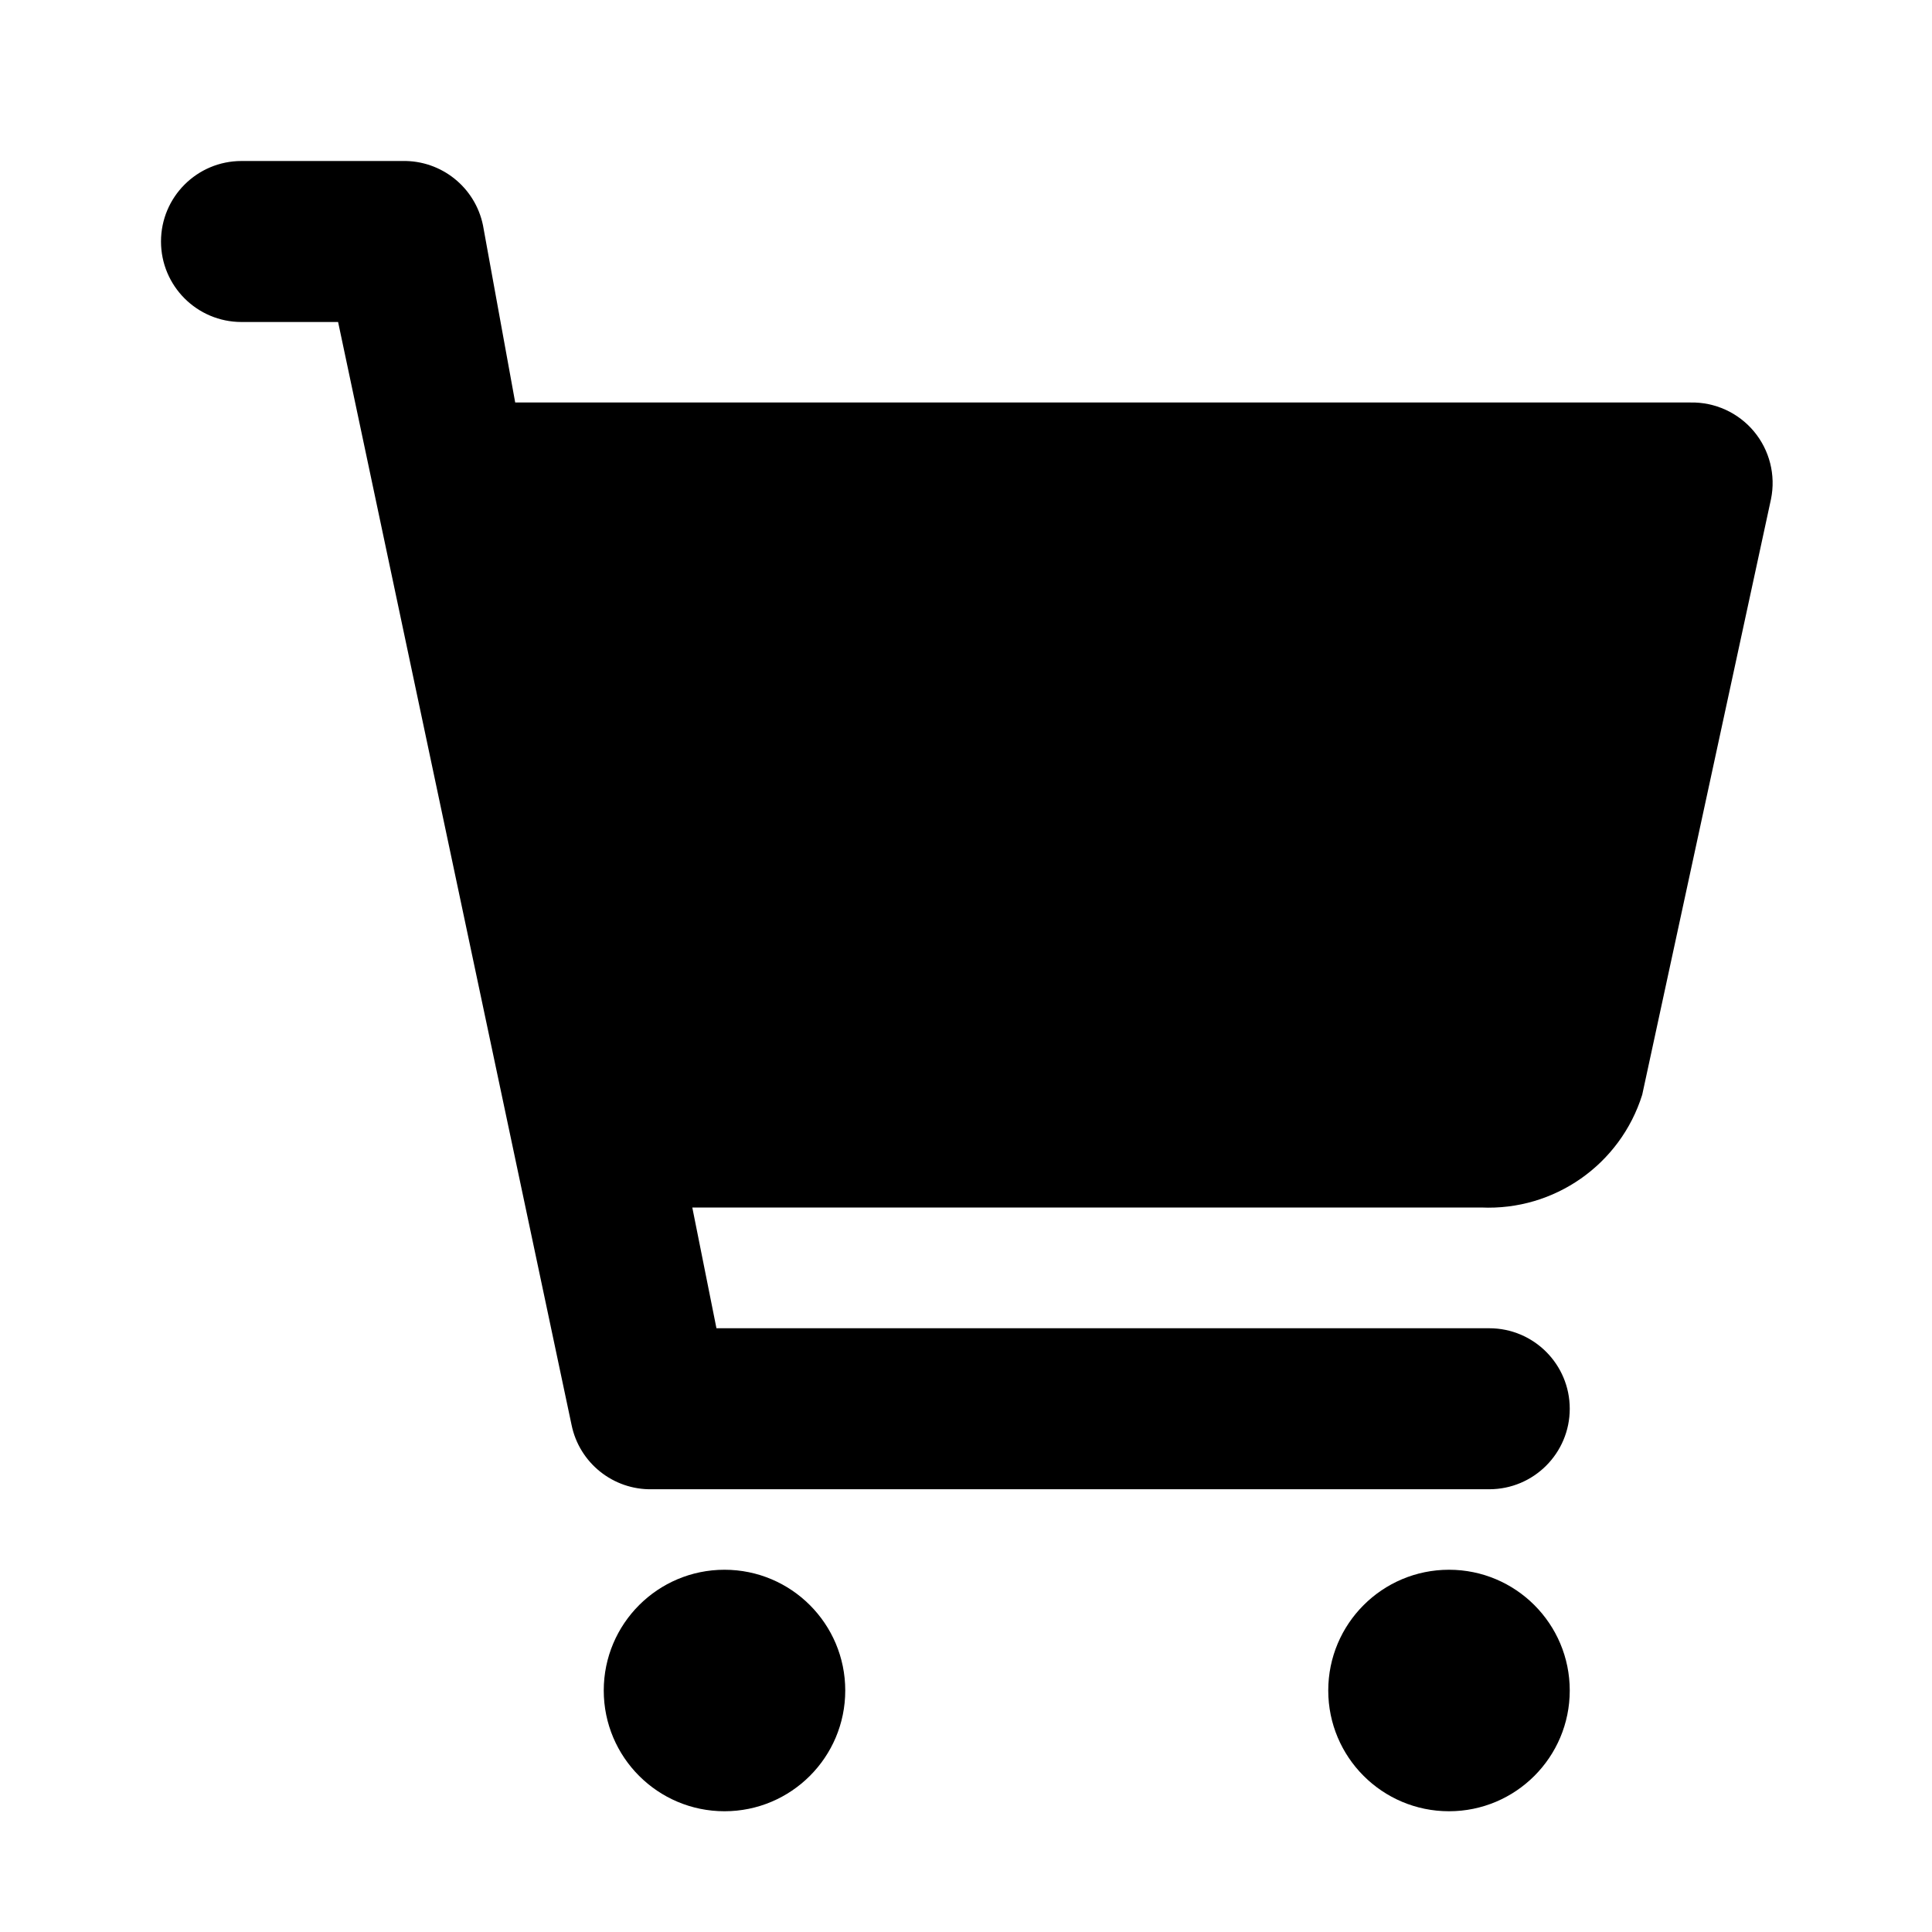
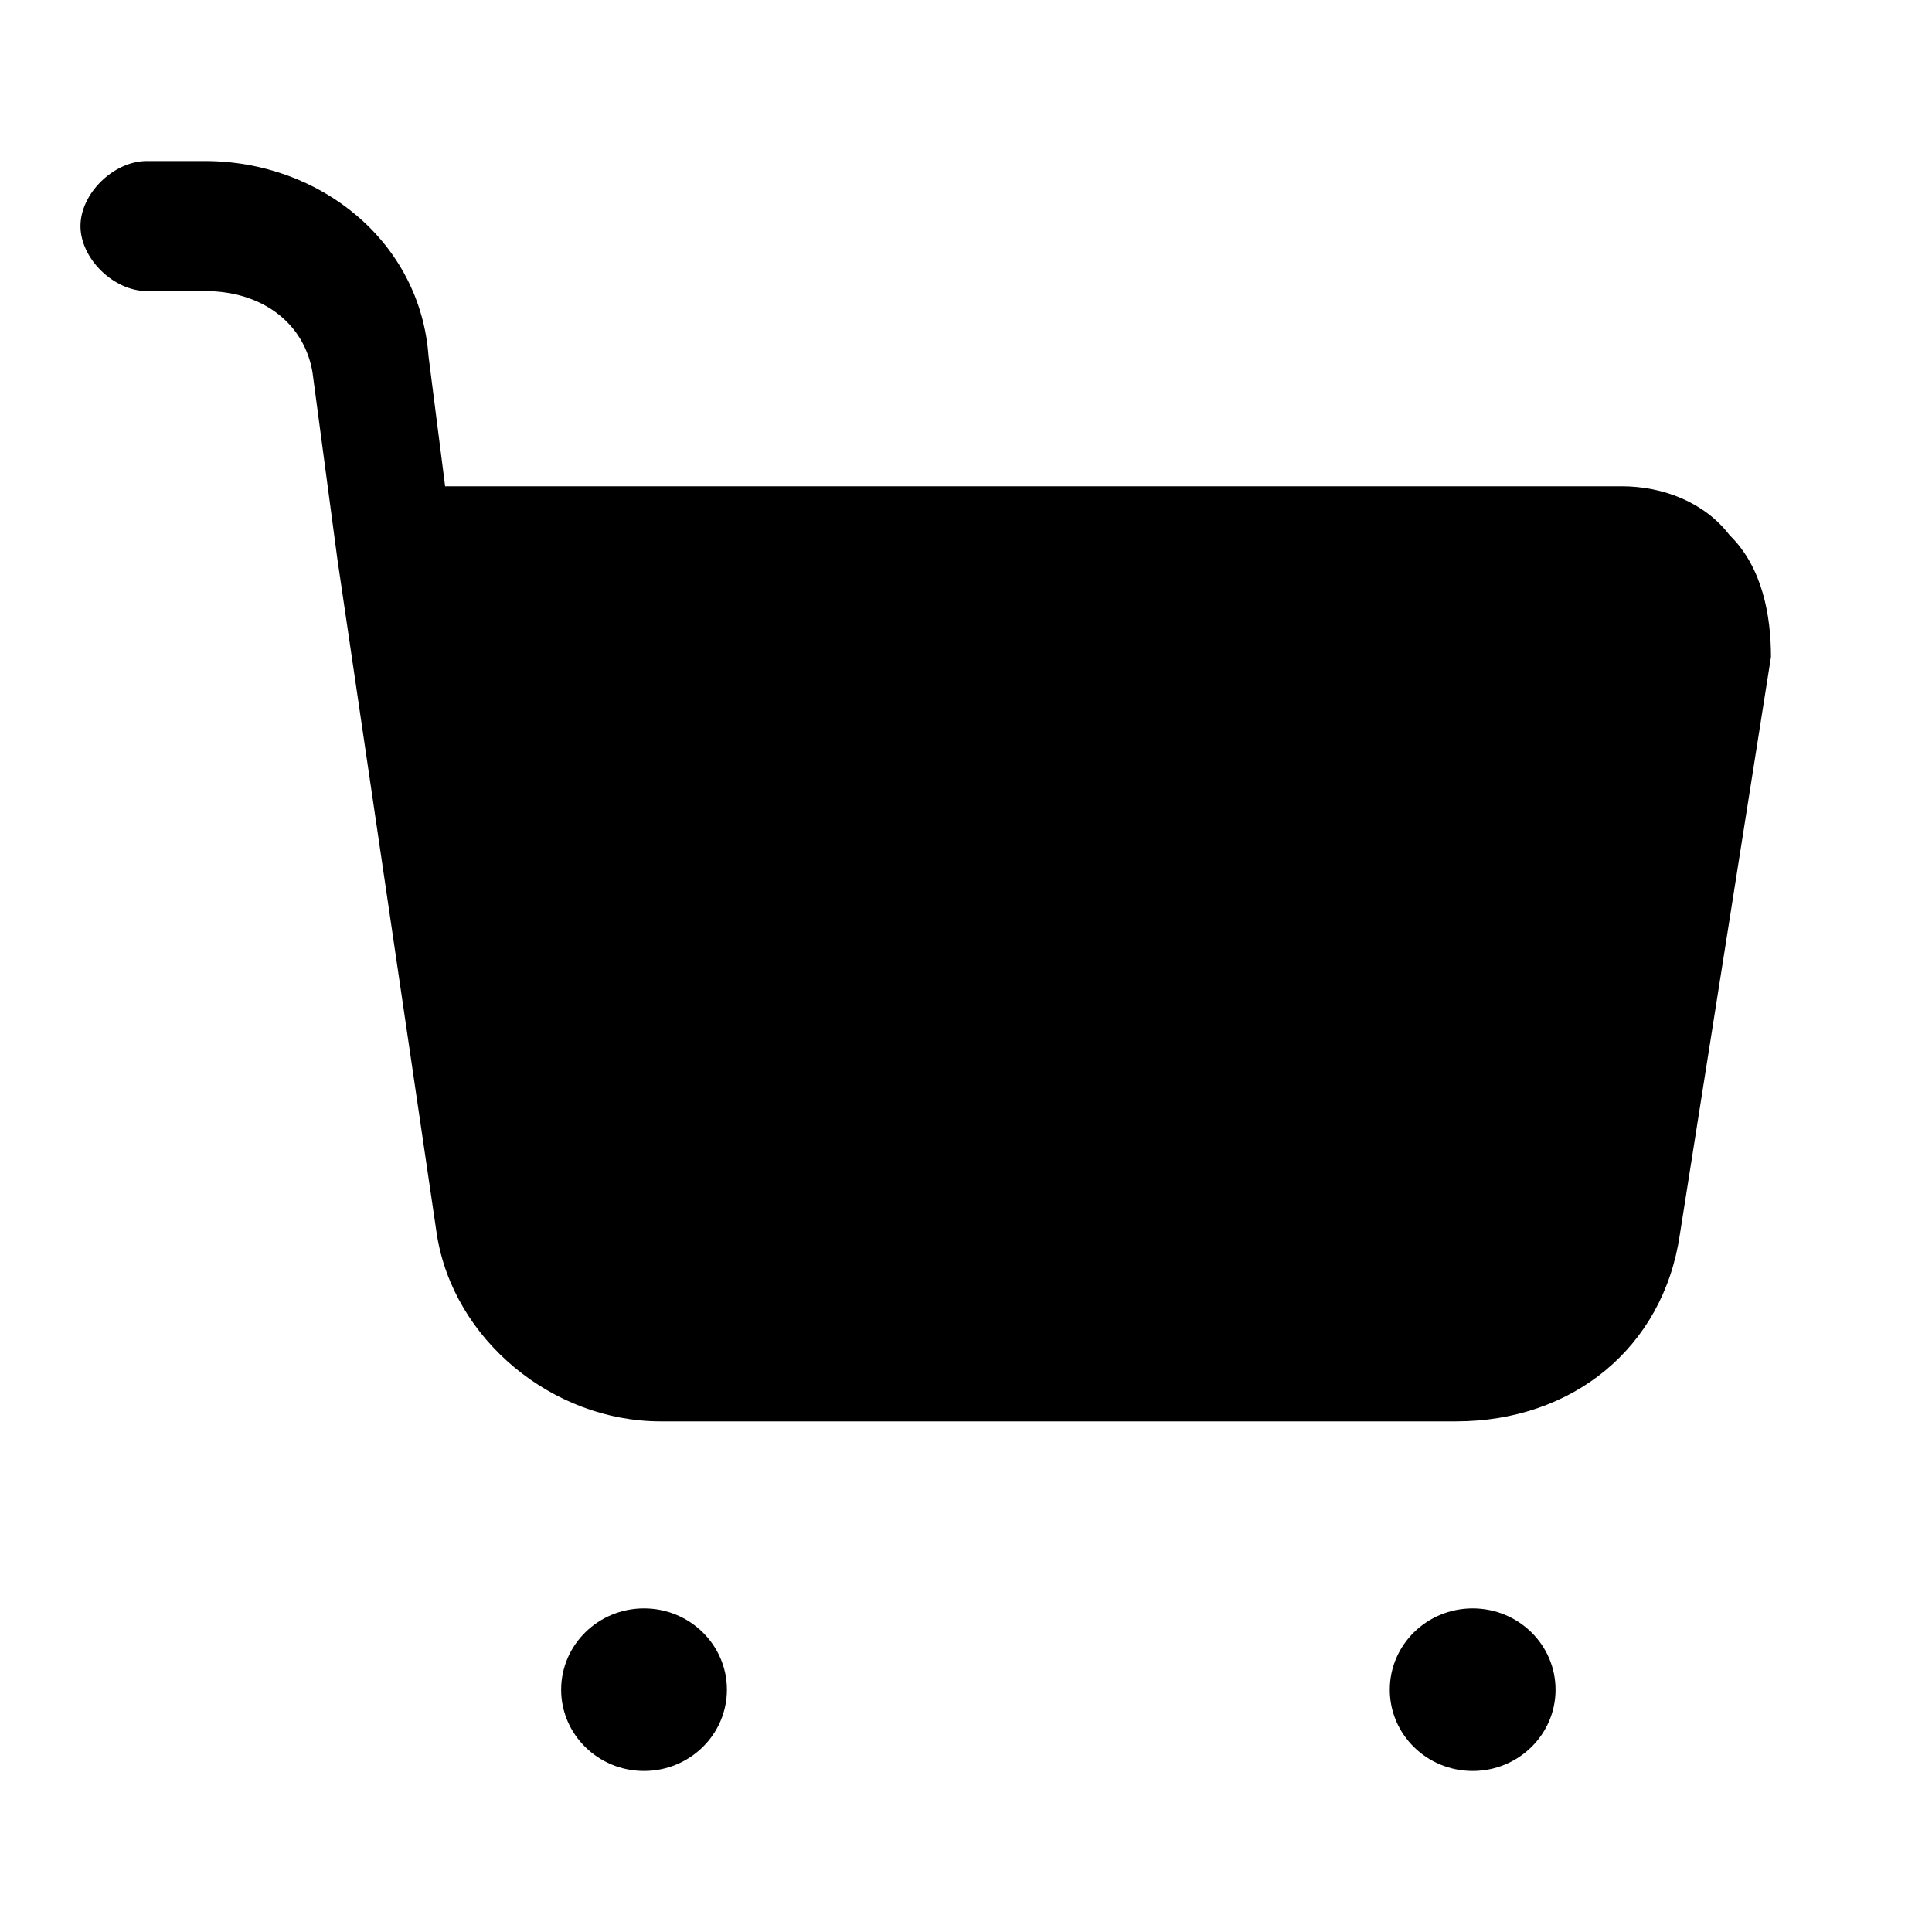
- <svg xmlns="http://www.w3.org/2000/svg" width="24" height="24" viewBox="0 0 24 24" fill="currentColor">
-   <path d="M2 3a1 1 0 0 1 1-1h2a1 1 0 0 1 1 .8L6.4 5H21a1 1 0 0 1 1 1.2l-1.6 7.4A2 2 0 0 1 18.4 15H8.6l.3 1.5h9.6a1 1 0 1 1 0 2H8.1a1 1 0 0 1-1-.8L4.2 4H3a1 1 0 0 1-1-1z" />
-   <circle cx="9" cy="21" r="1.5" />
-   <circle cx="18" cy="21" r="1.5" />
+ <svg xmlns="http://www.w3.org/2000/svg" width="20" height="20" viewBox="0 0 20 20" fill="currentColor">
+   <path d="M18.333 6.801L17.39 12.778C17.218 13.956 16.274 14.714 15.073 14.714H6.838C5.723 14.714 4.694 13.872 4.522 12.778L3.493 5.791L3.235 3.855C3.15 3.35 2.721 3.013 2.12 3.013H1.52C1.176 3.013 0.833 2.677 0.833 2.34C0.833 2.003 1.176 1.667 1.52 1.667H2.12C3.321 1.667 4.351 2.508 4.436 3.687L4.608 5.034H16.789C17.218 5.034 17.647 5.202 17.904 5.539C18.248 5.875 18.333 6.38 18.333 6.801Z" />
+   <path d="M15.245 18.333C15.719 18.333 16.103 17.956 16.103 17.492C16.103 17.027 15.719 16.65 15.245 16.65C14.771 16.65 14.387 17.027 14.387 17.492C14.387 17.956 14.771 18.333 15.245 18.333Z" />
+   <path d="M6.667 18.333C7.14 18.333 7.525 17.956 7.525 17.492C7.525 17.027 7.14 16.65 6.667 16.65C6.193 16.65 5.809 17.027 5.809 17.492C5.809 17.956 6.193 18.333 6.667 18.333Z" />
</svg>
